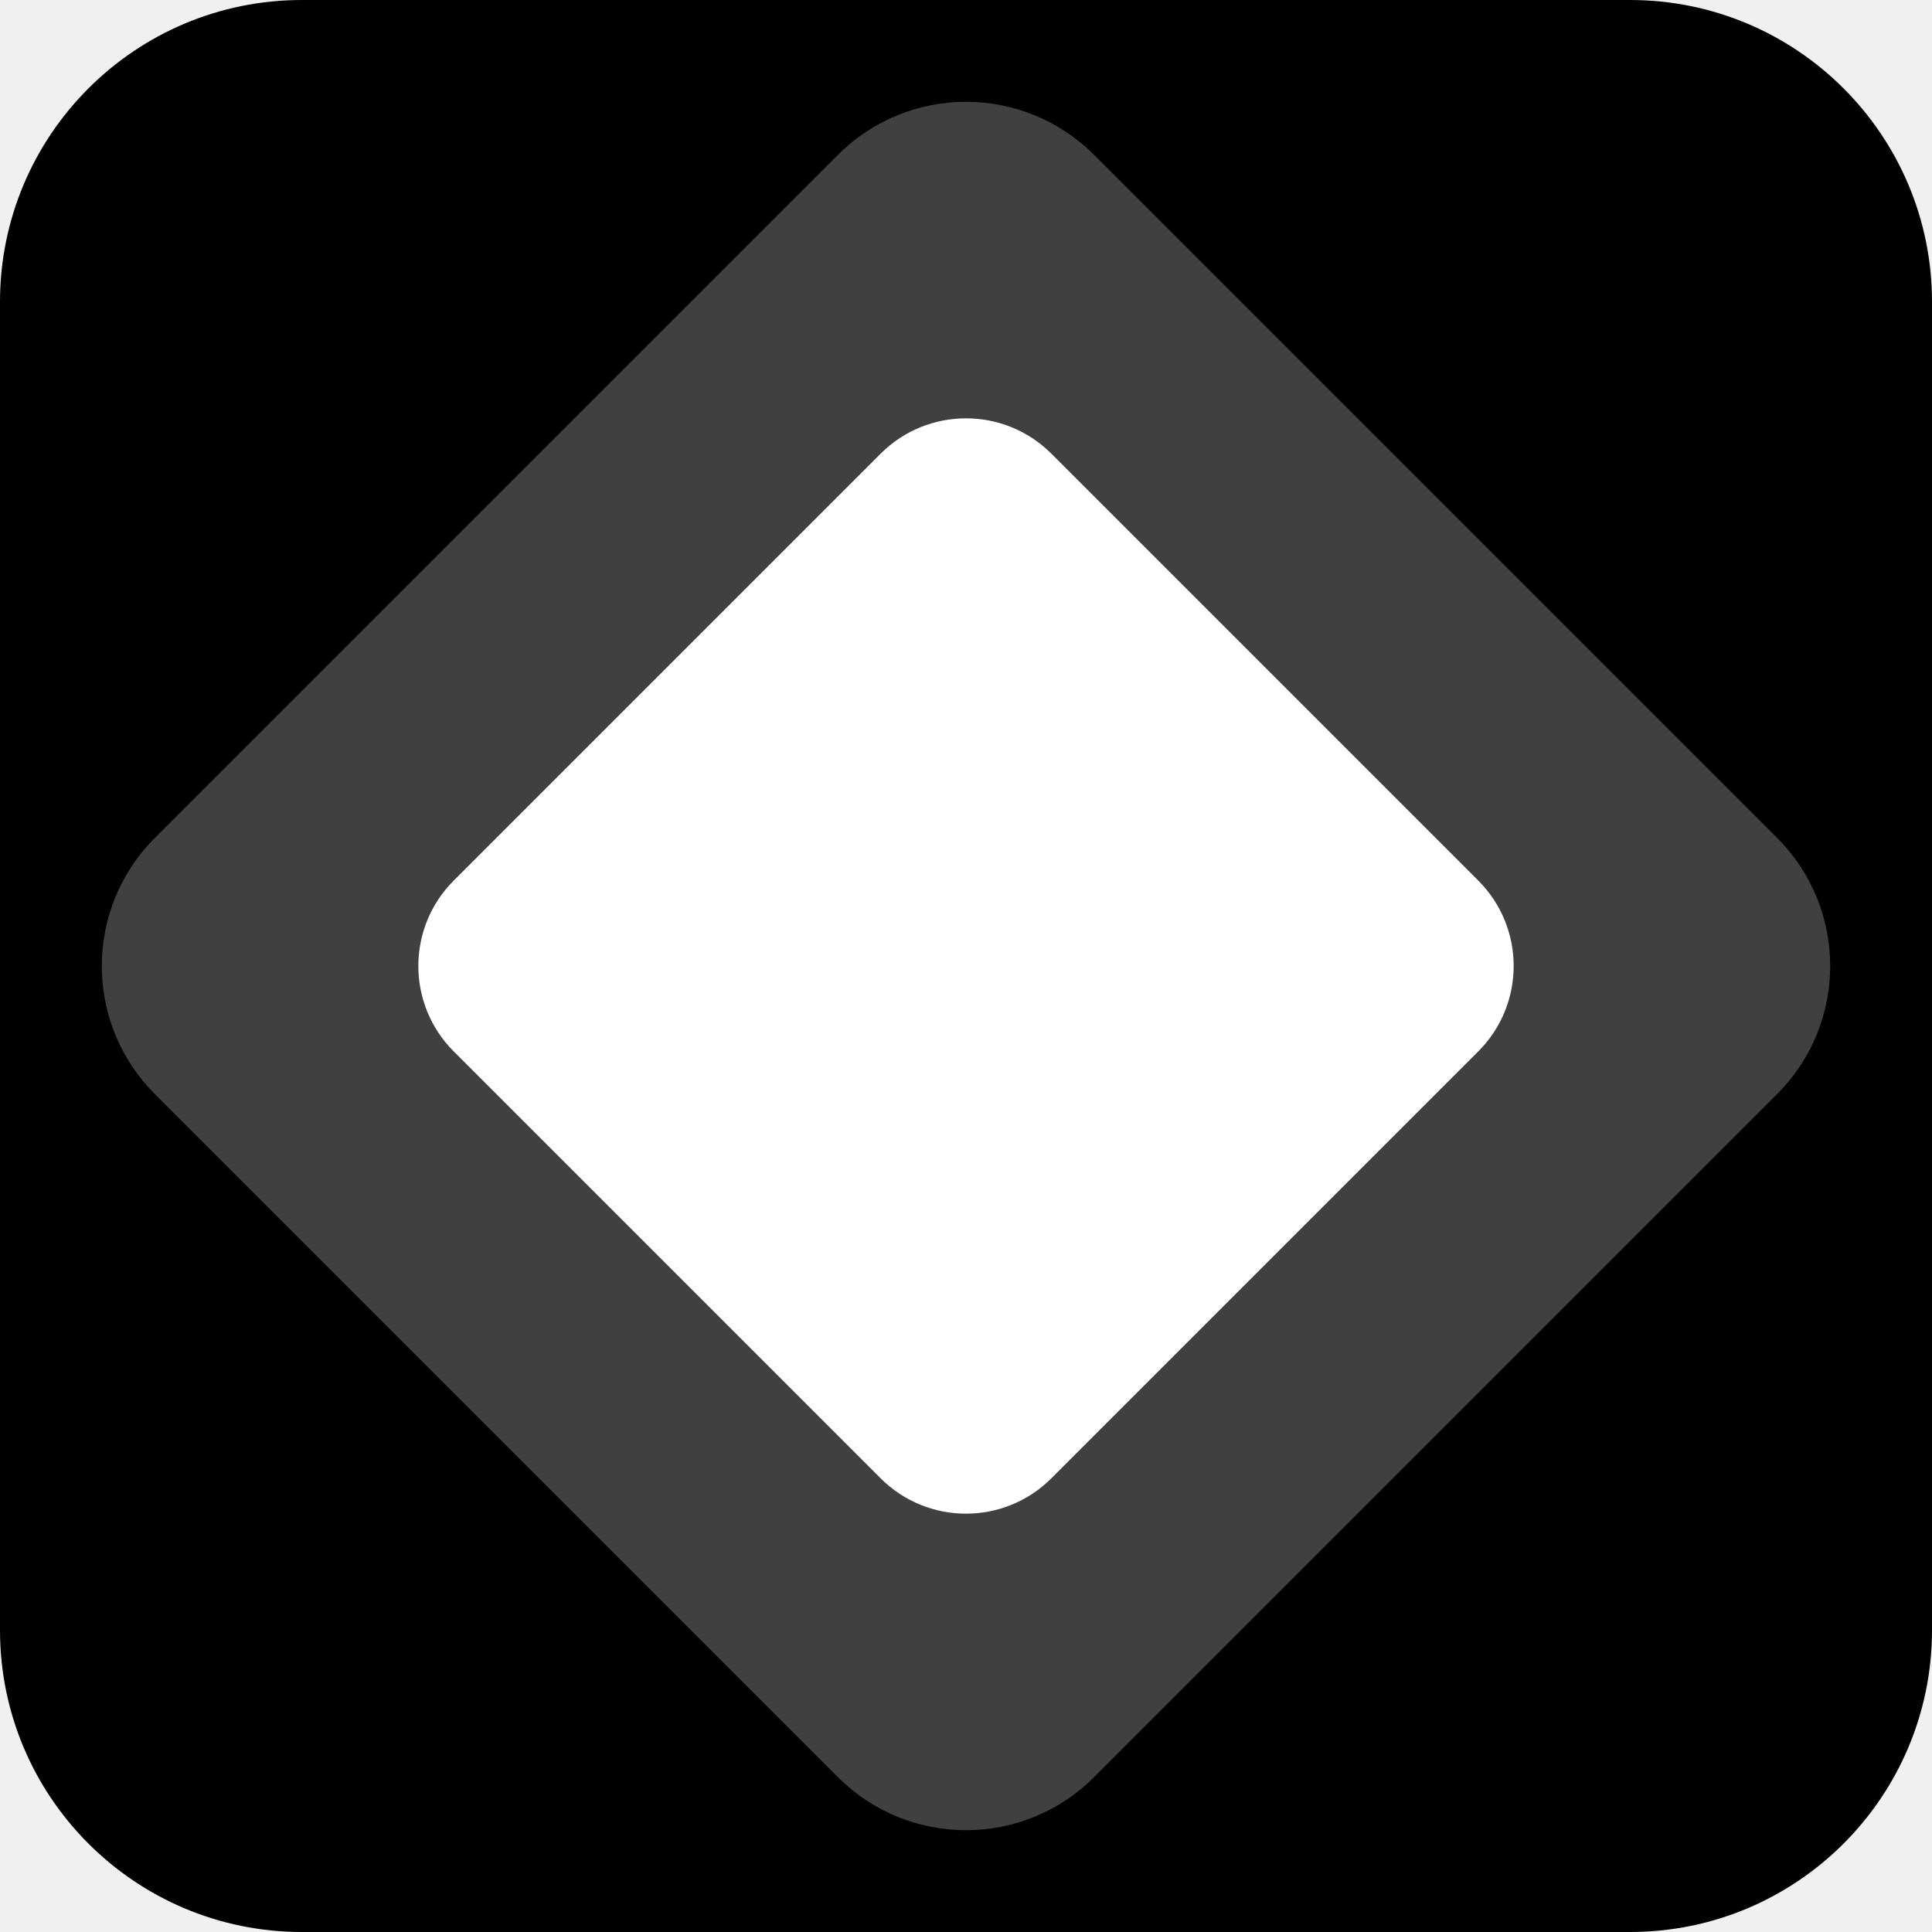
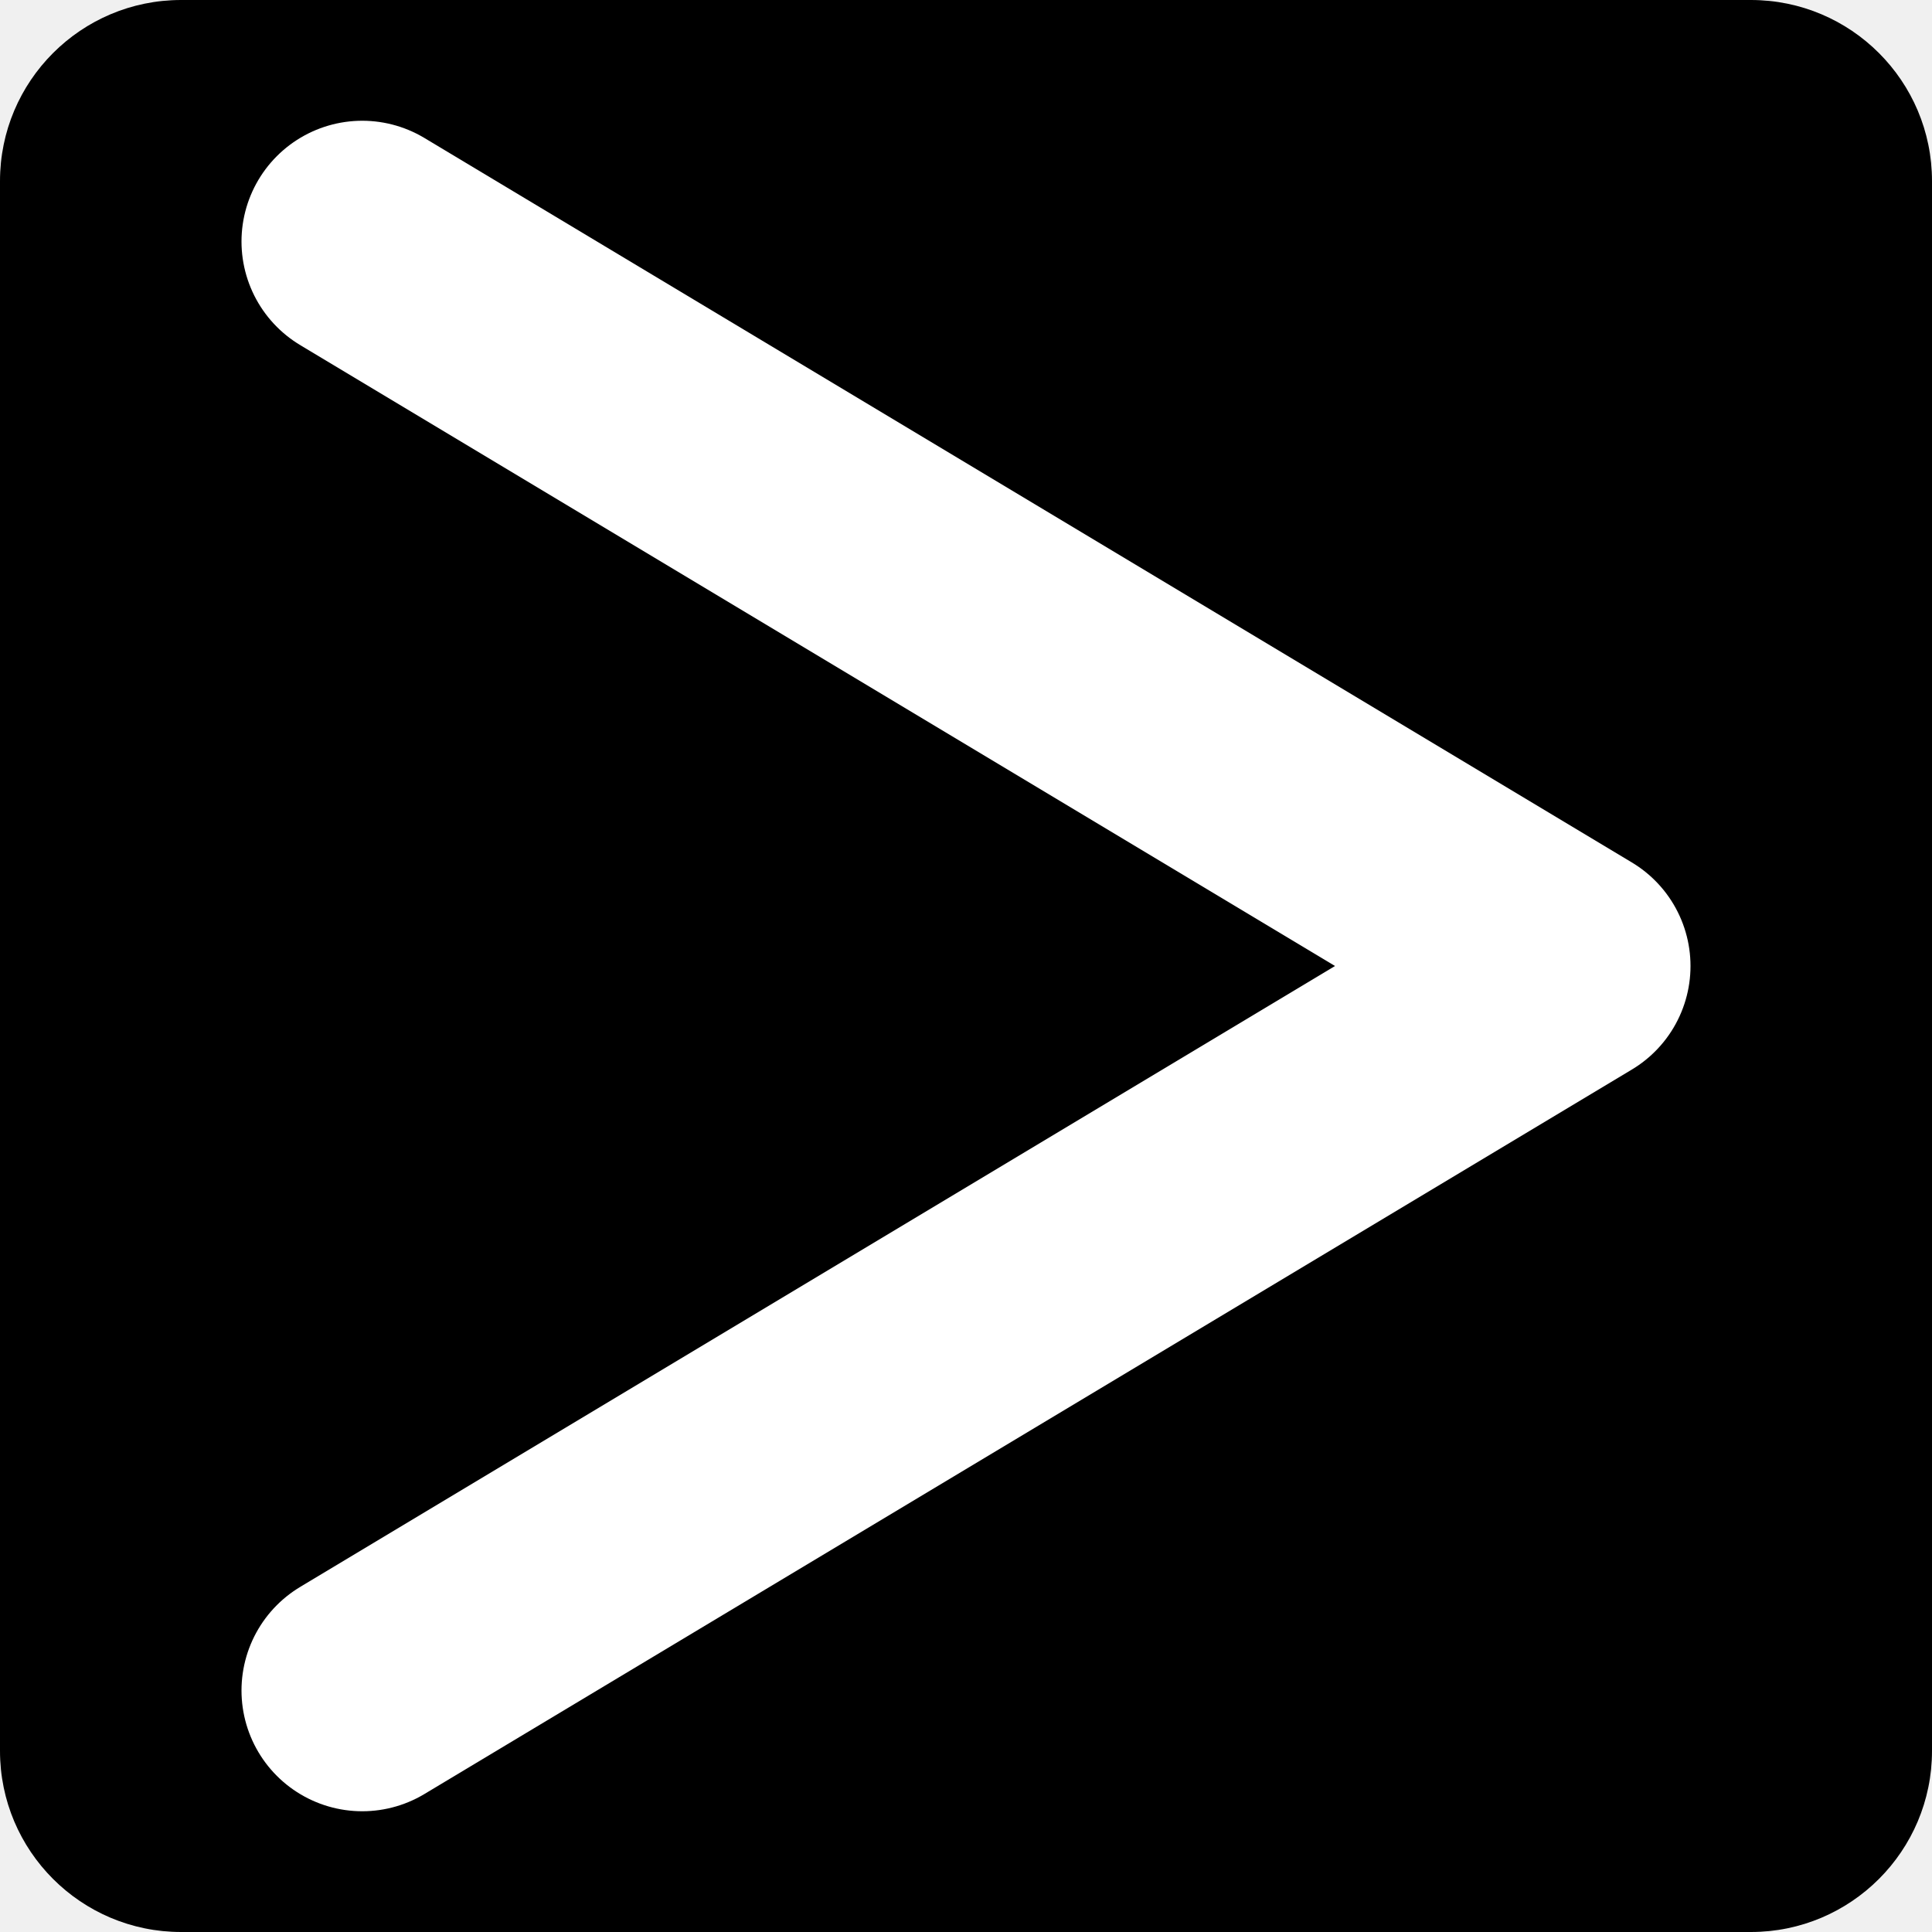
- <svg xmlns="http://www.w3.org/2000/svg" viewBox="0 0 32 32">
-   <rect width="32" height="32" rx="5" fill="#000" />
-   <rect x="5" y="5" width="22" height="22" rx="3" transform="rotate(45 16 16)" fill="#fff" opacity="0.25" />
-   <rect x="9" y="9" width="14" height="14" rx="2" transform="rotate(45 16 16)" fill="#fff" />
+ <svg xmlns="http://www.w3.org/2000/svg" viewBox="0 0 32 32" width="32" height="32">
+   <rect x="0" y="0" width="32" height="32" rx="3" ry="3" fill="#000000" />
+   <g transform="translate(4, 4)">
+     <path d="M 2 24 L 22 12 L 2 0" fill="none" stroke="#ffffff" stroke-width="4" stroke-linecap="round" stroke-linejoin="round" />
+   </g>
</svg>
